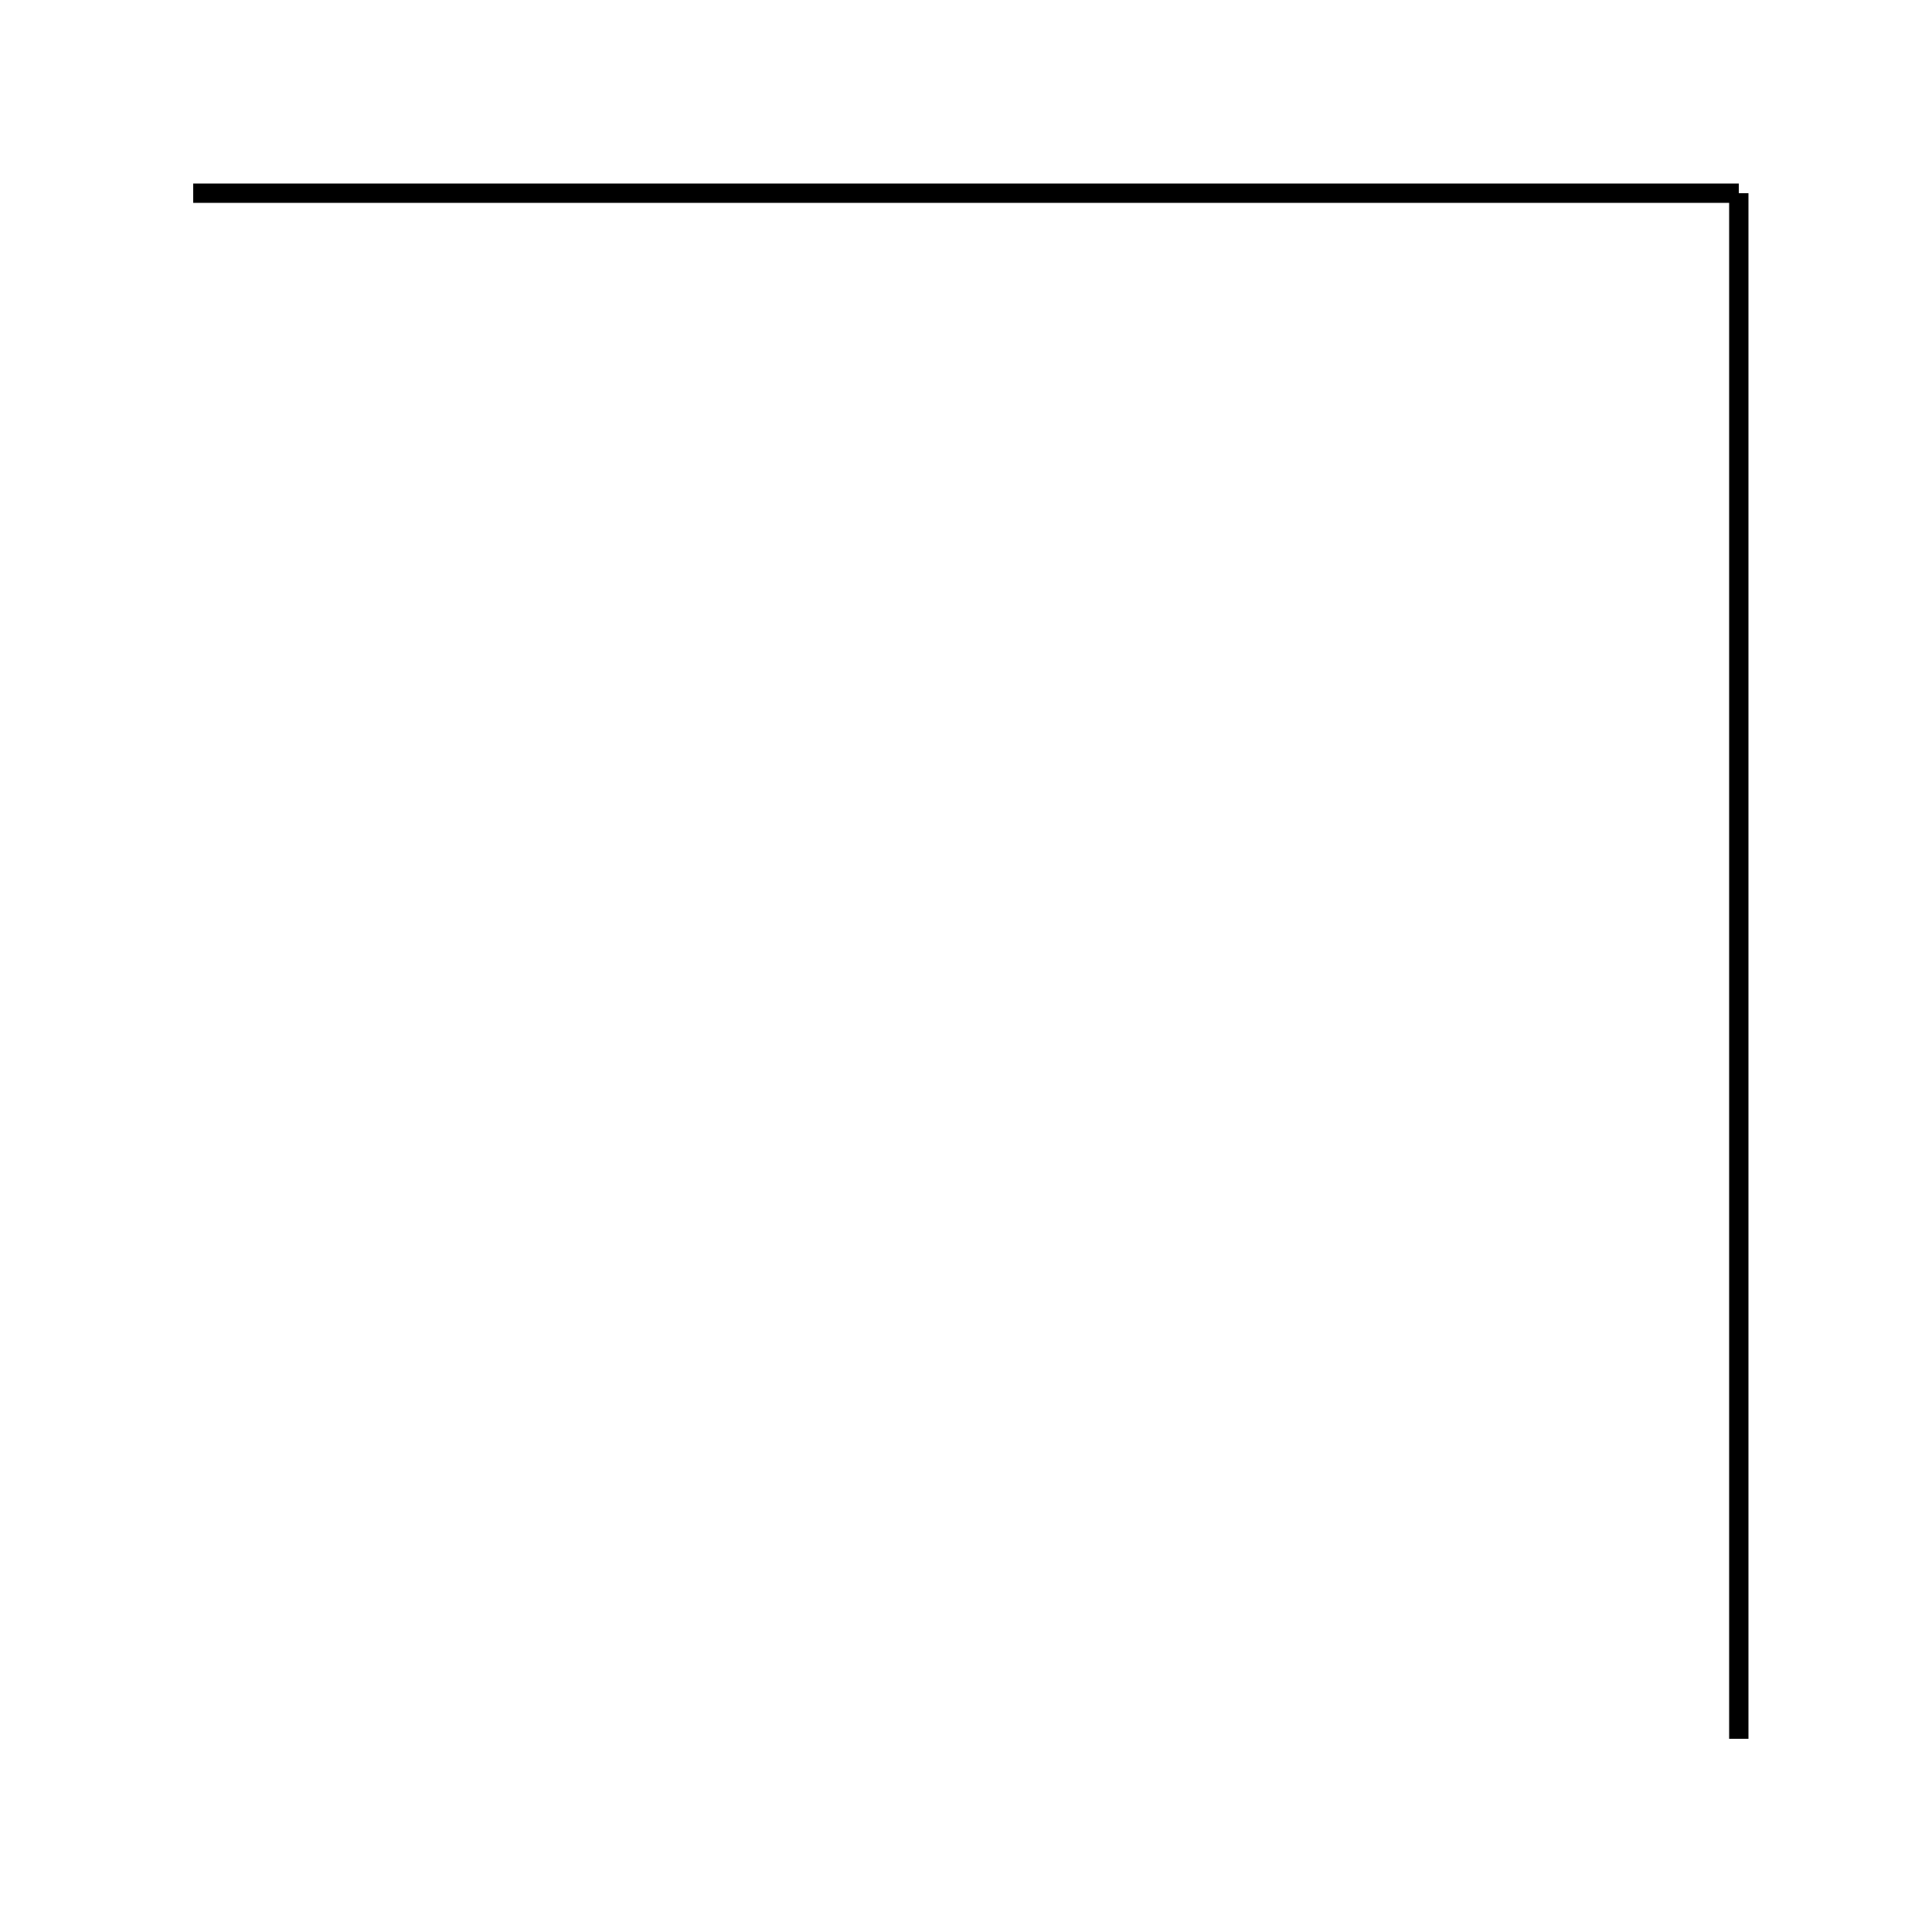
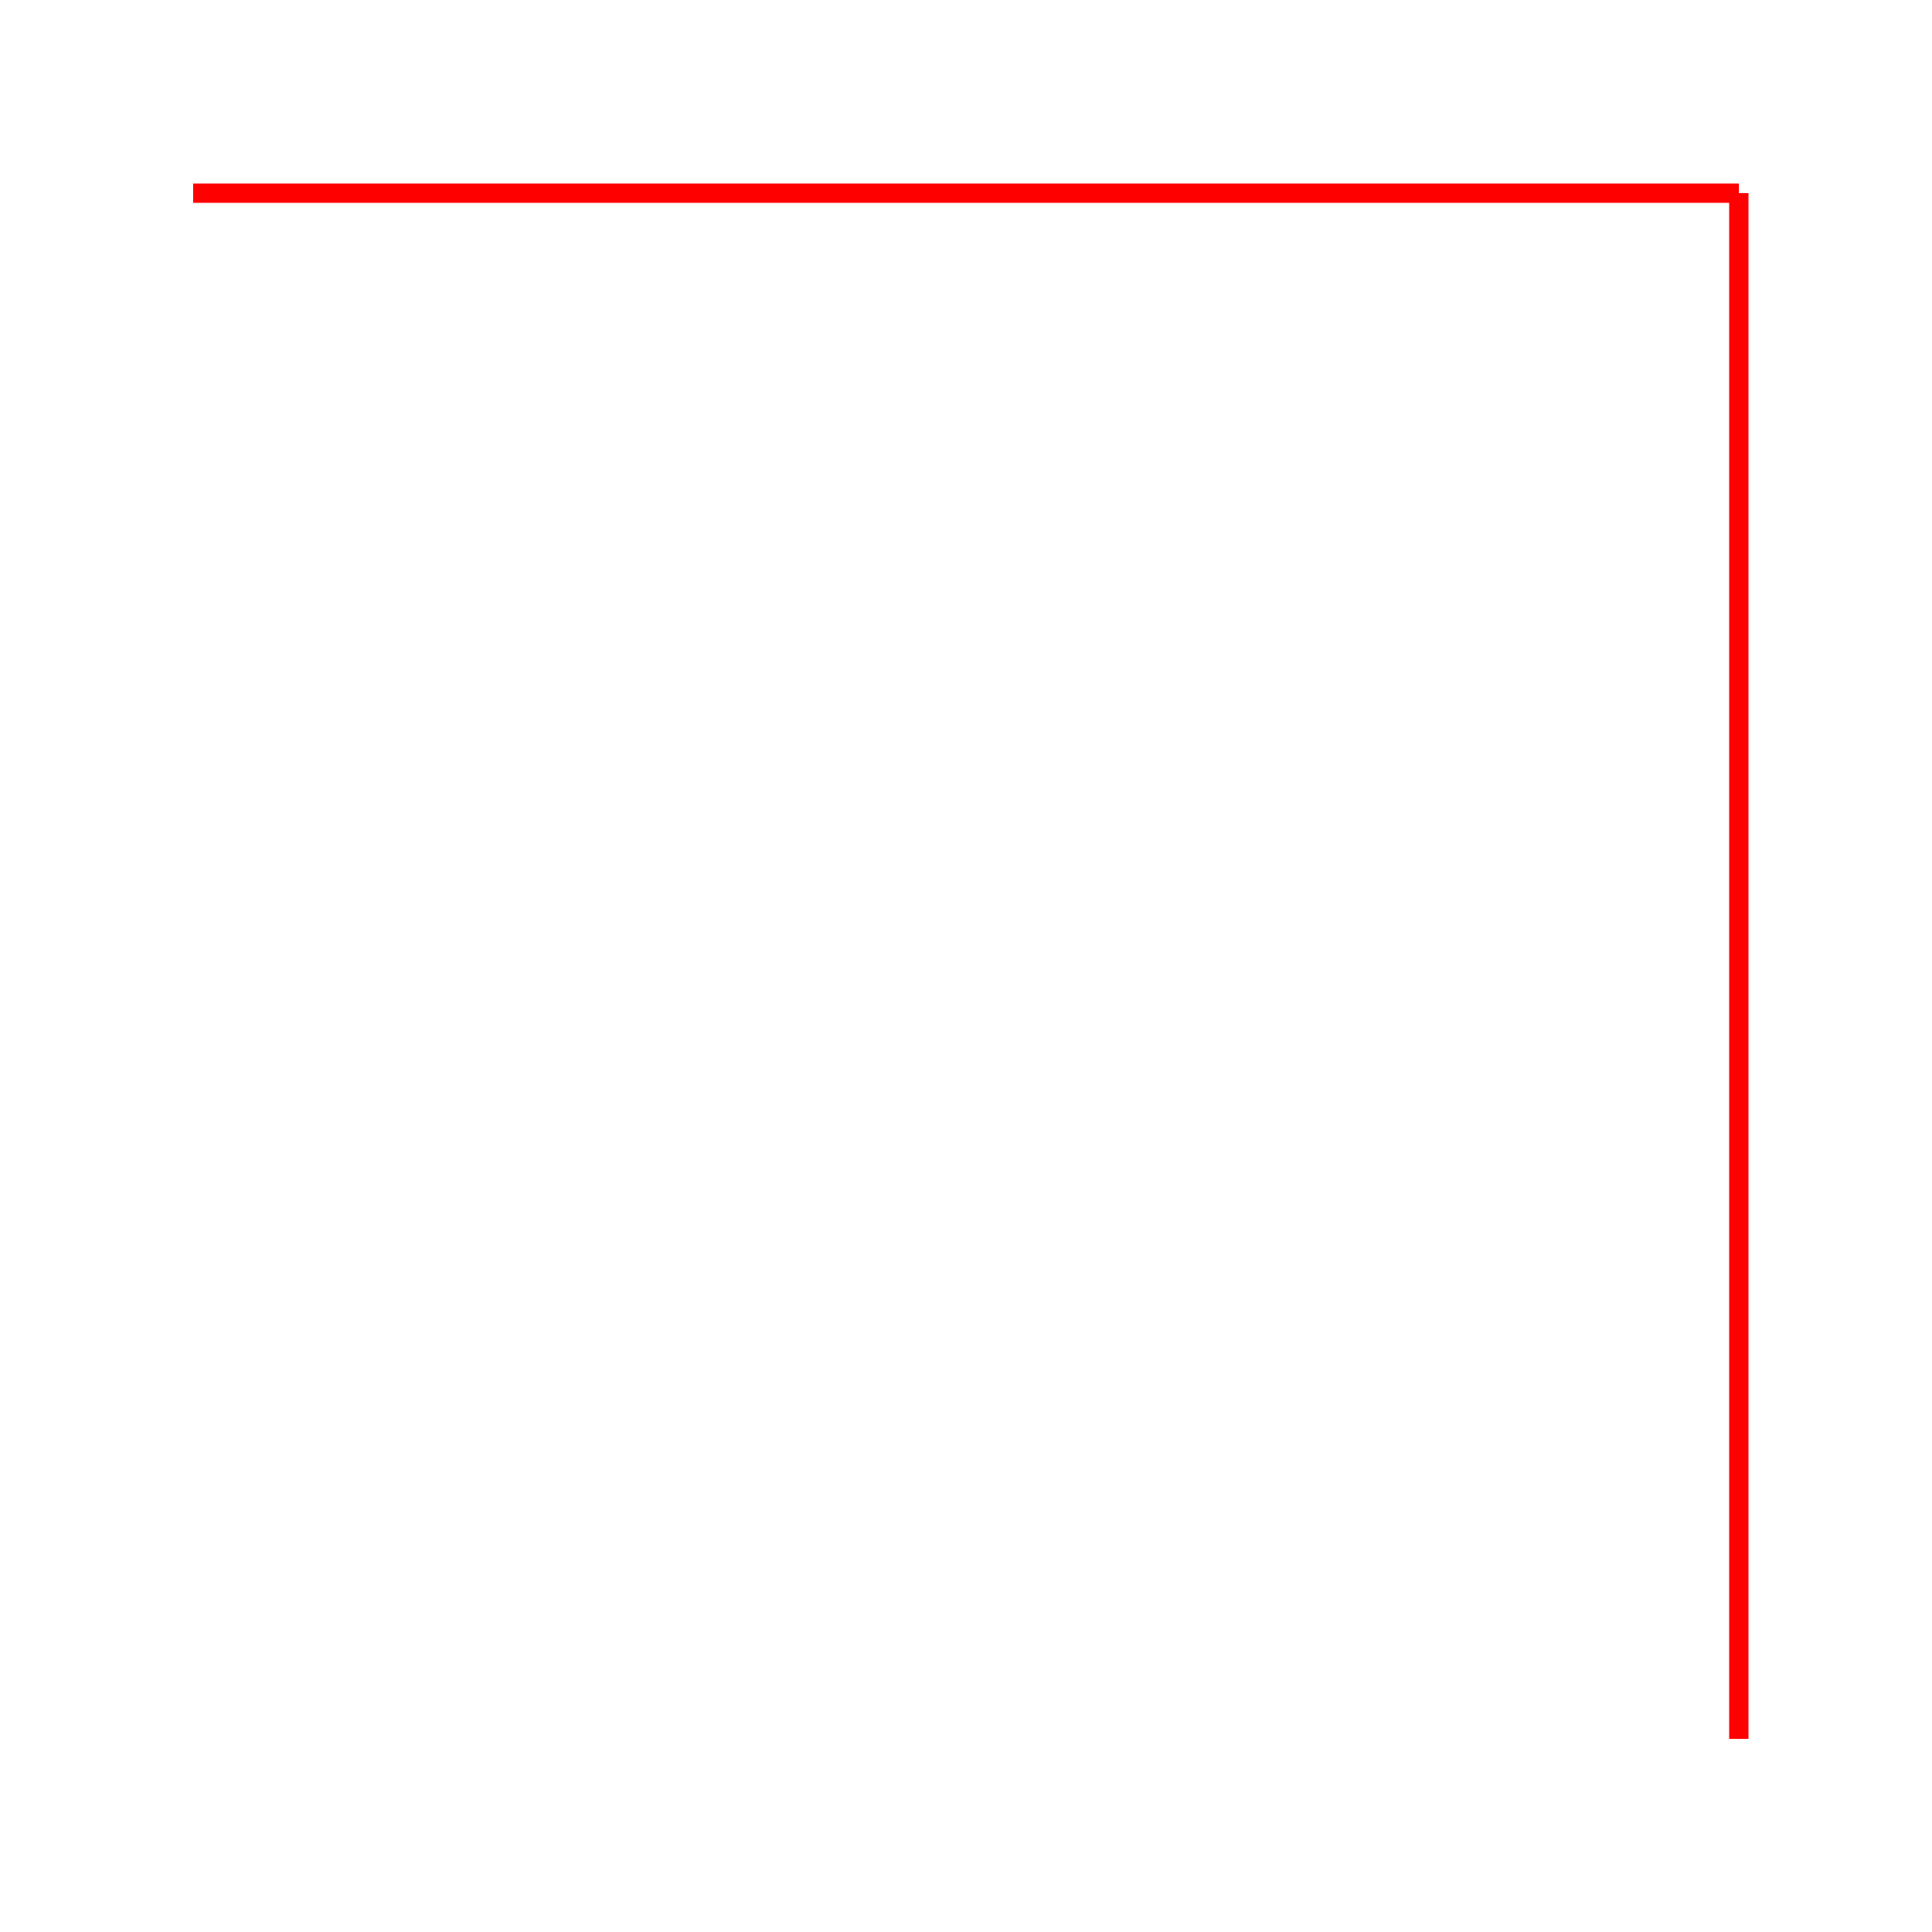
<svg xmlns="http://www.w3.org/2000/svg" width="100" height="100">
-   <line x1="10" y1="10" x2="90" y2="10" stroke="#000000" fill="none" />
-   <line x1="90" y1="10" x2="90" y2="90" stroke="#000000" fill="none" />
+   <line x1="10" y1="10" x2="90" y2="10" stroke="#ff0000" fill="none" />
+   <line x1="90" y1="10" x2="90" y2="90" stroke="#ff0000" fill="none" />
</svg>
